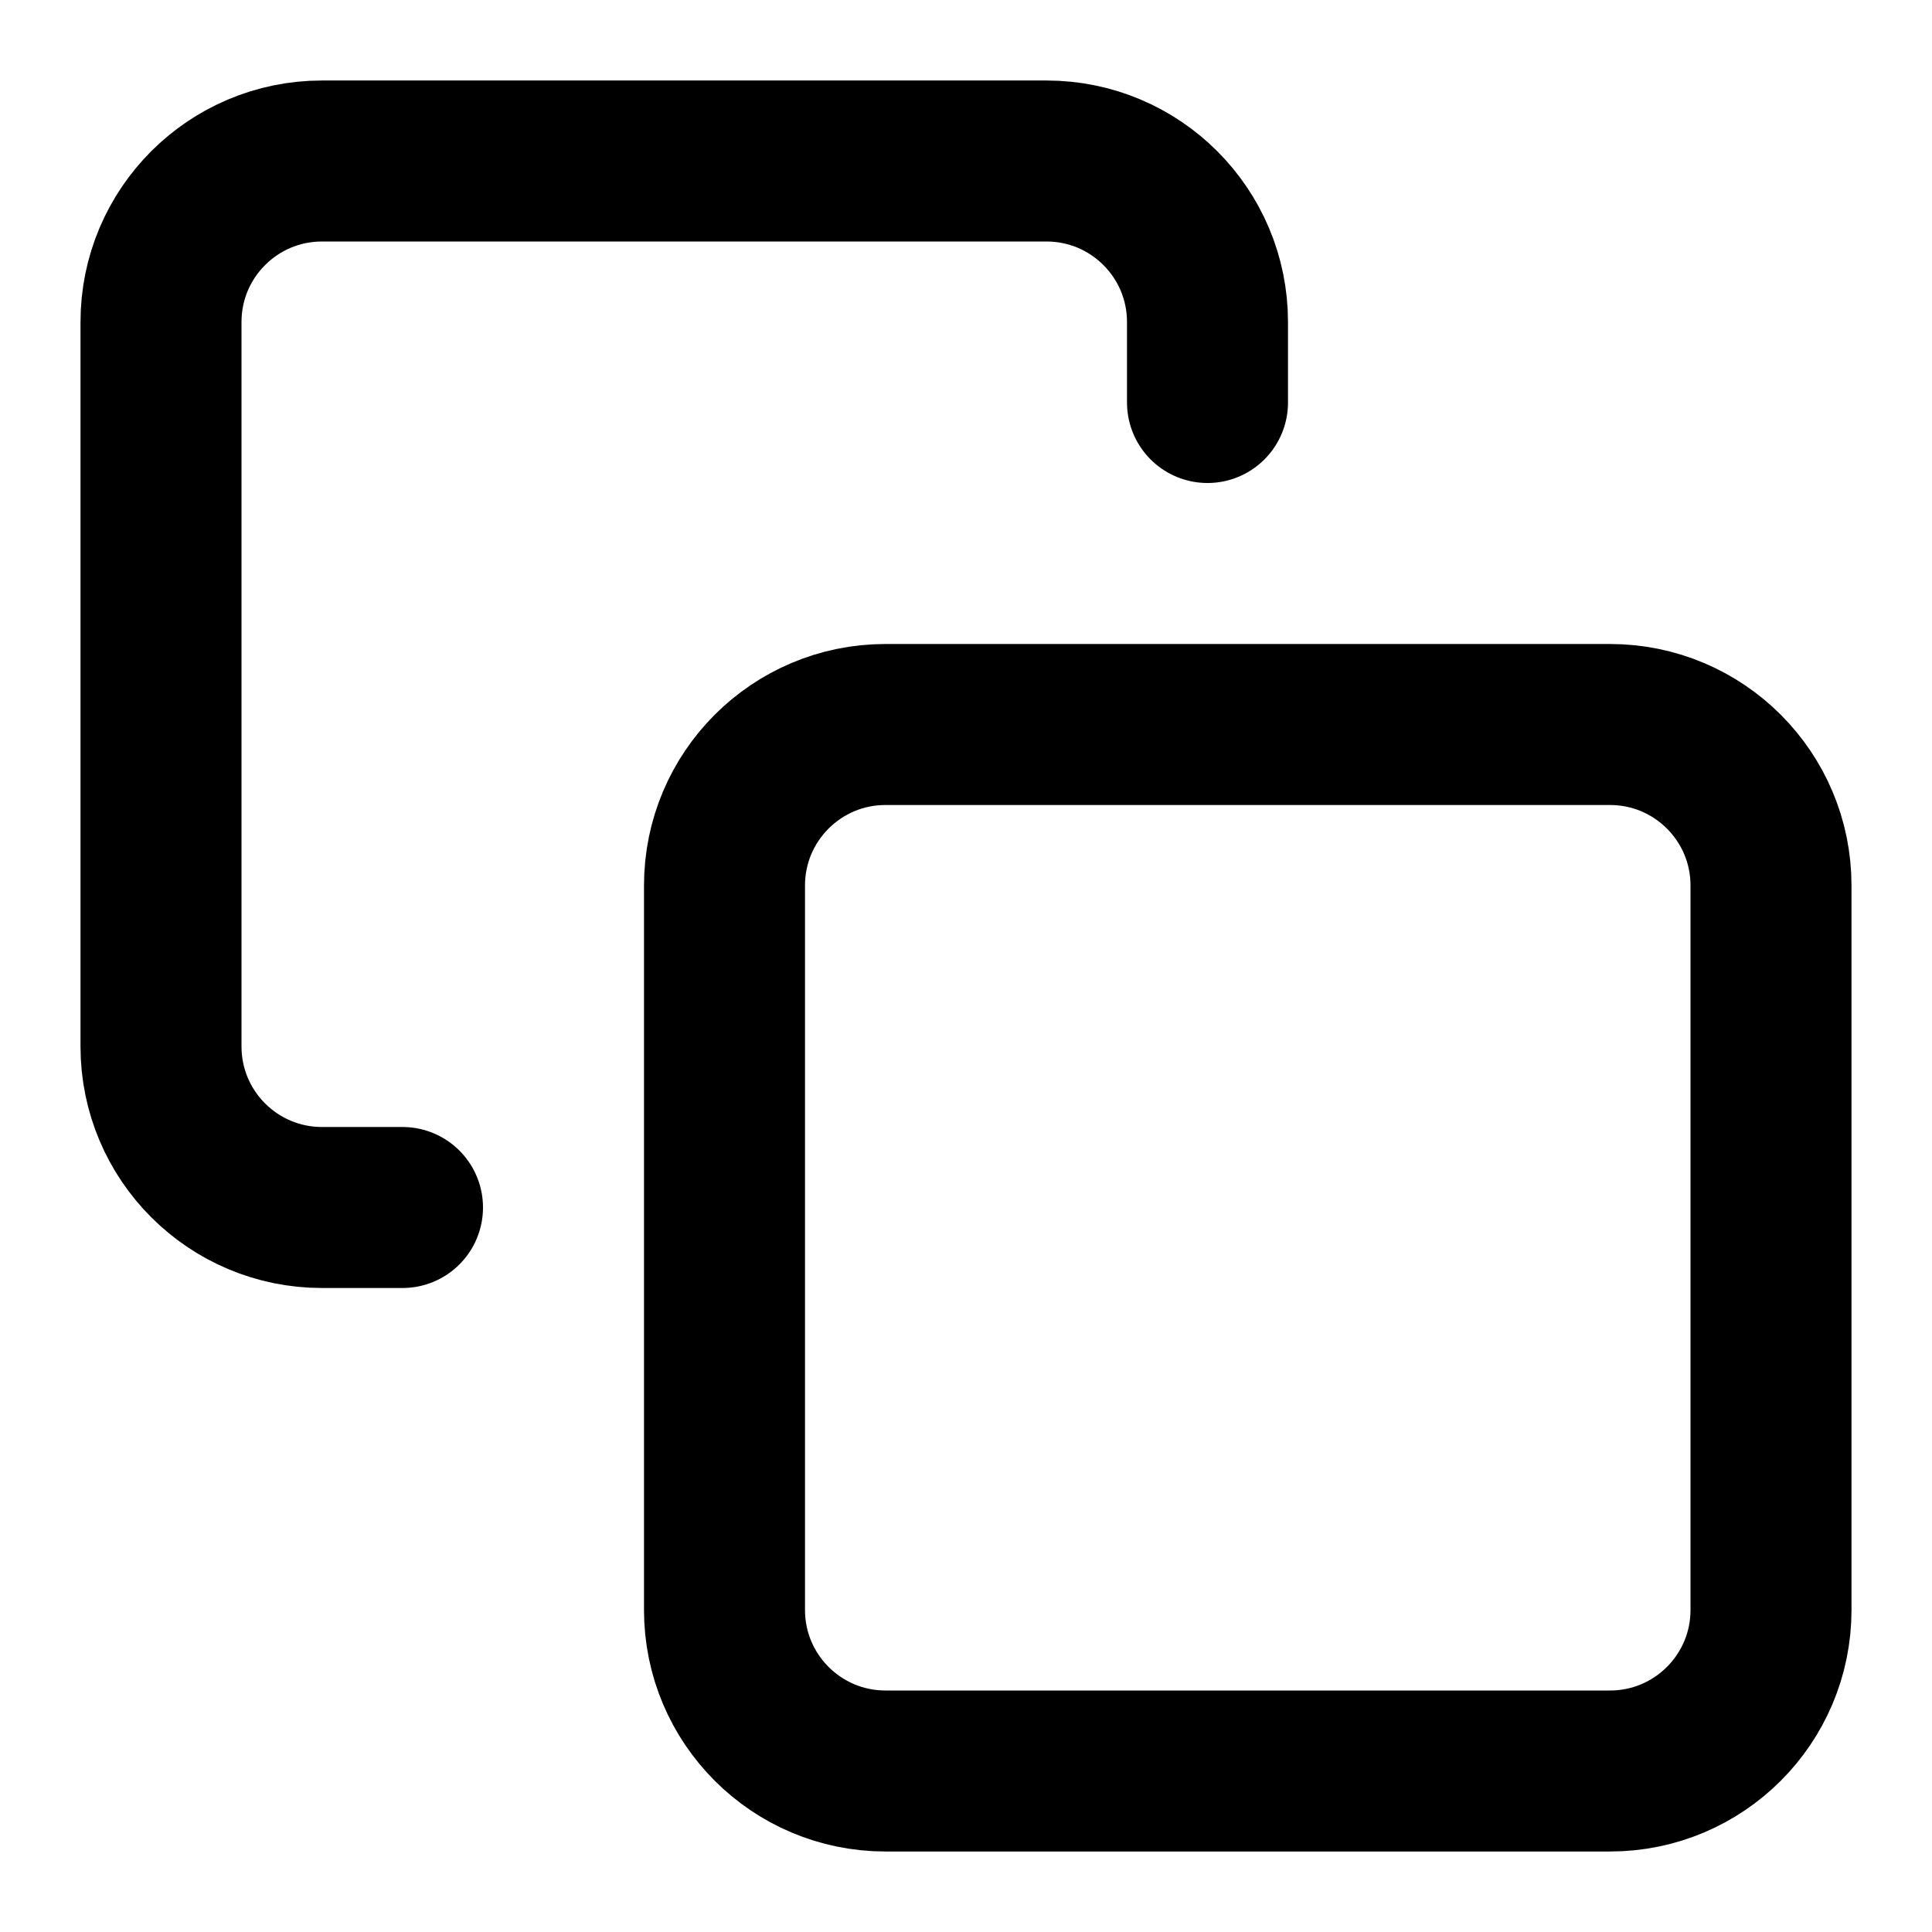
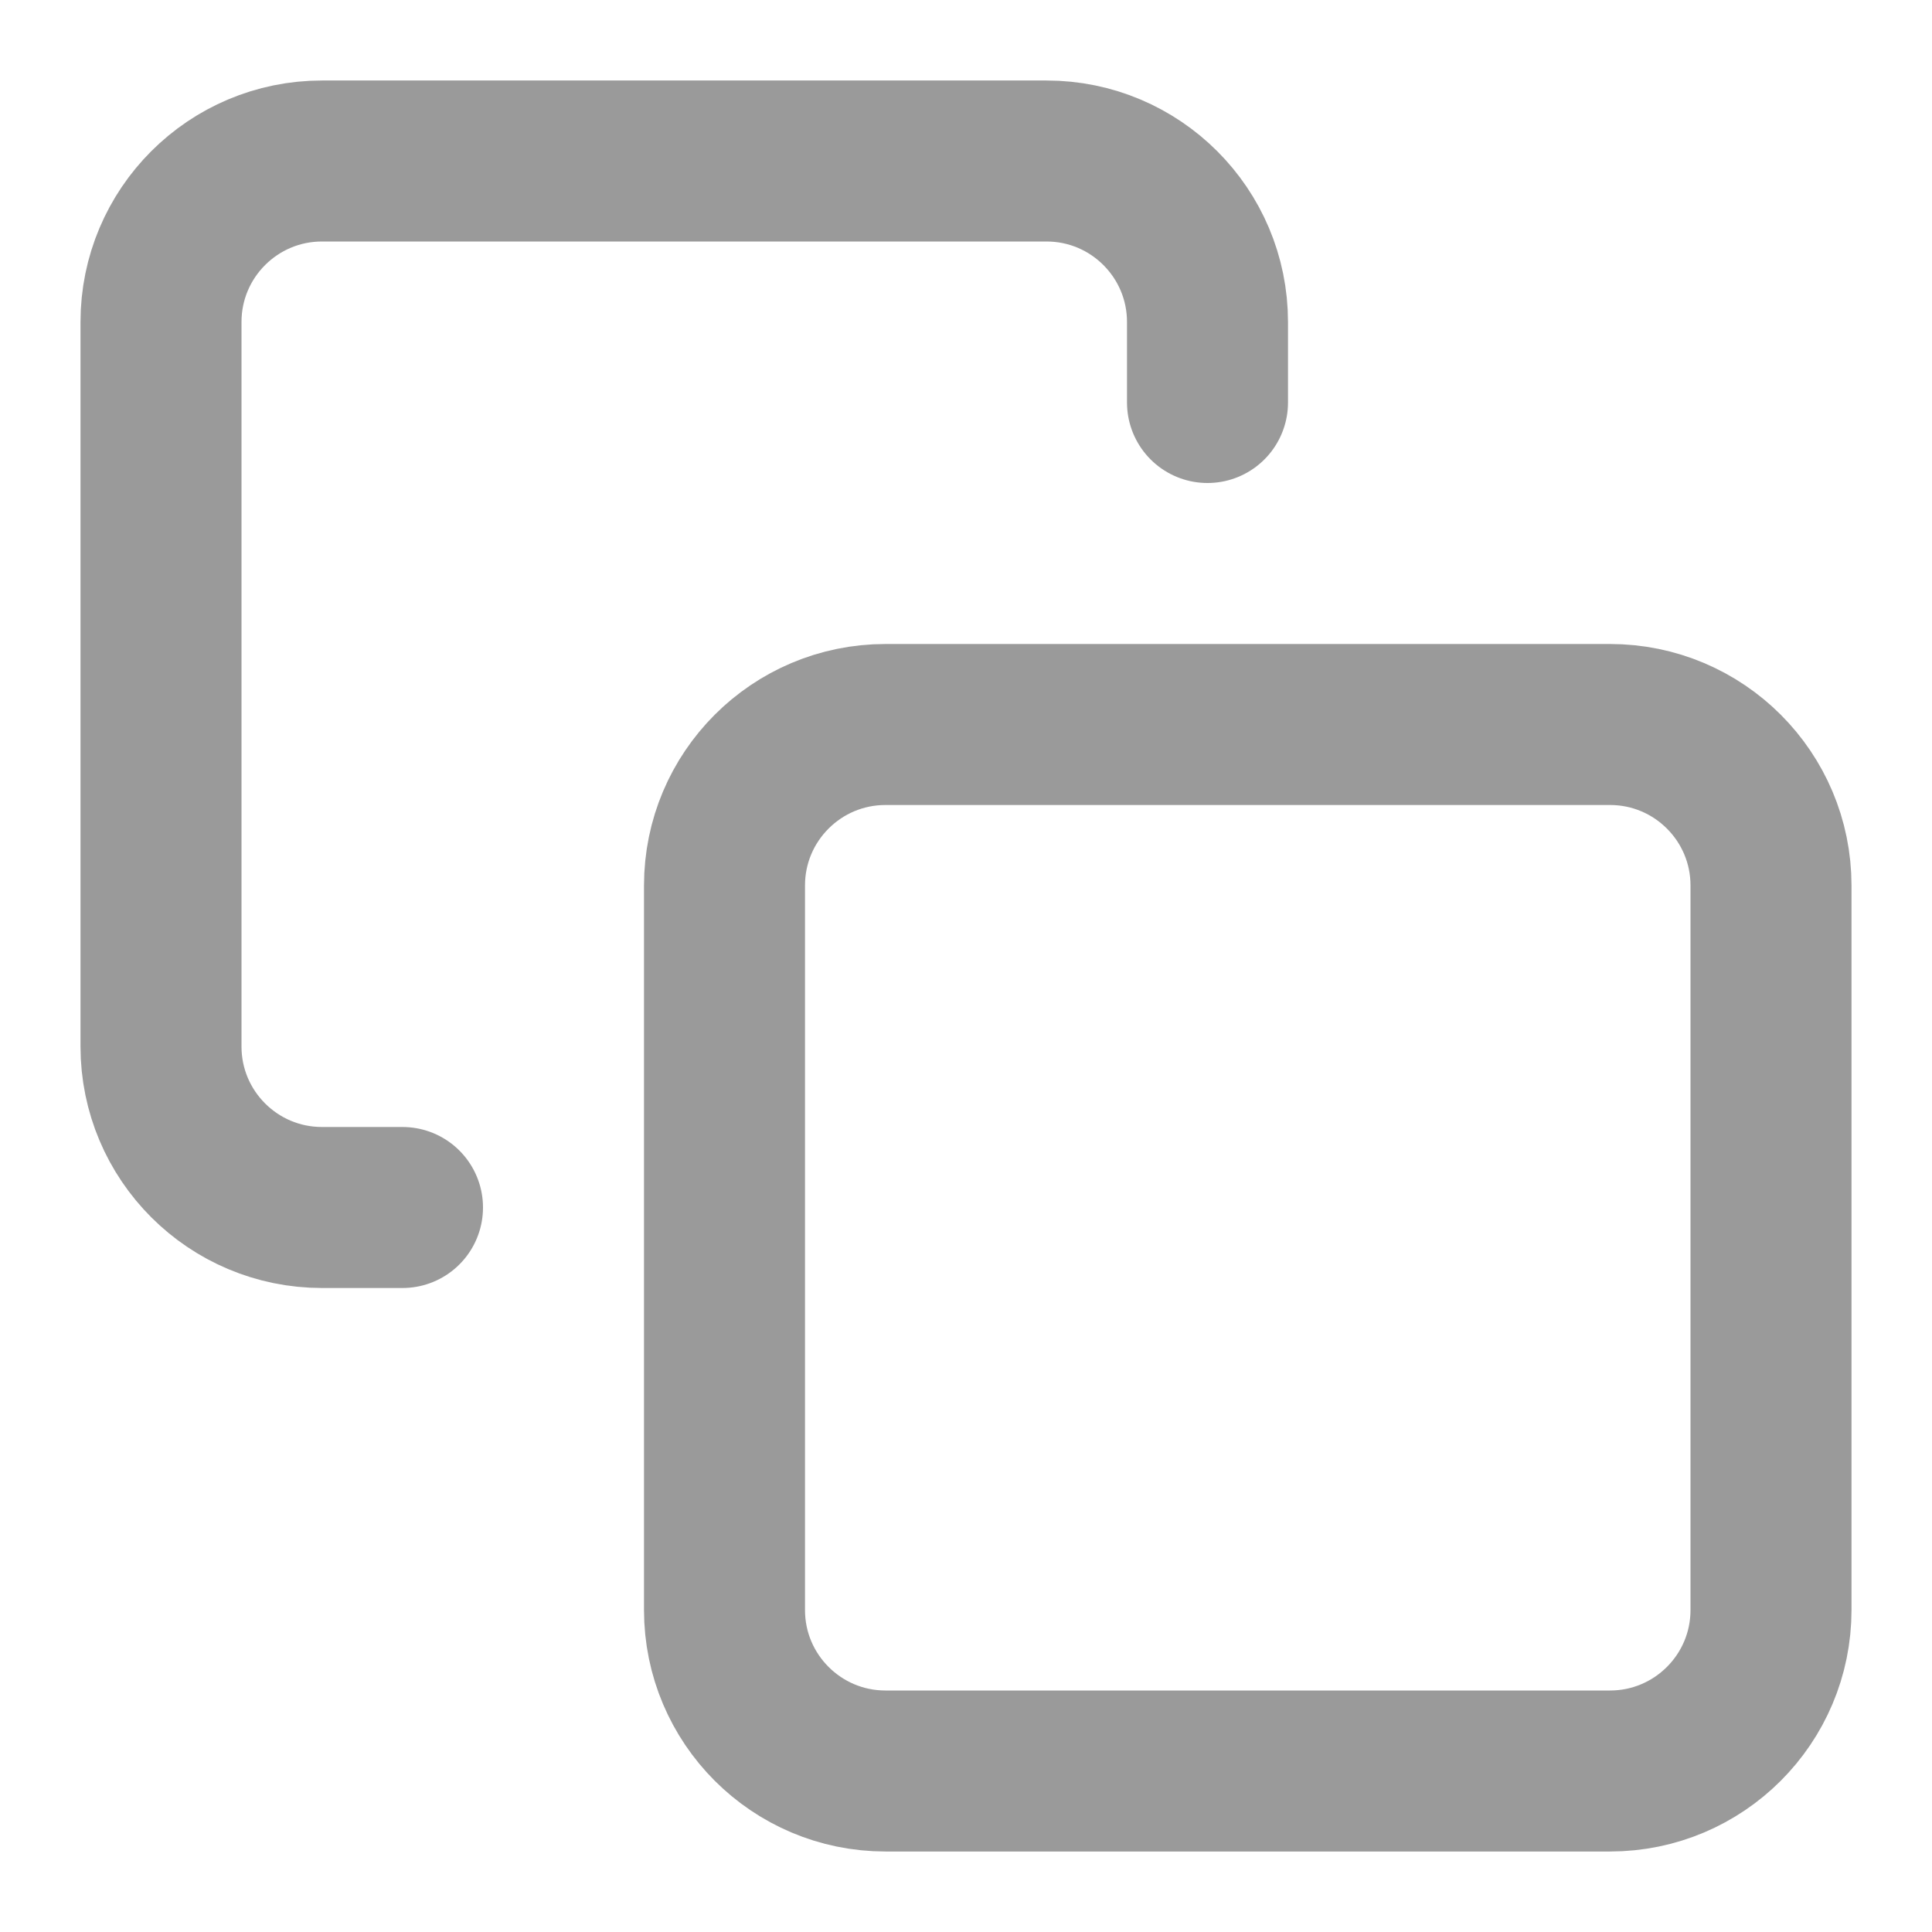
<svg xmlns="http://www.w3.org/2000/svg" viewBox="0 0 24 24" fill="none" stroke="currentColor" stroke-width="2" stroke-linecap="round" stroke-linejoin="round" class="feather feather-copy">
-   <rect x="9" y="9" width="13" height="13" rx="2" ry="2" />
-   <path d="M5 15H4a2 2 0 0 1-2-2V4a2 2 0 0 1 2-2h9a2 2 0 0 1 2 2v1" />
+   <rect x="9" y="9" width="13" height="13" rx="2" ry="2" id="id_101" style="stroke: rgb(154, 154, 154);" />
+   <path d="M5 15H4a2 2 0 0 1-2-2V4a2 2 0 0 1 2-2h9a2 2 0 0 1 2 2v1" id="id_102" style="stroke: rgb(154, 154, 154);" />
</svg>
